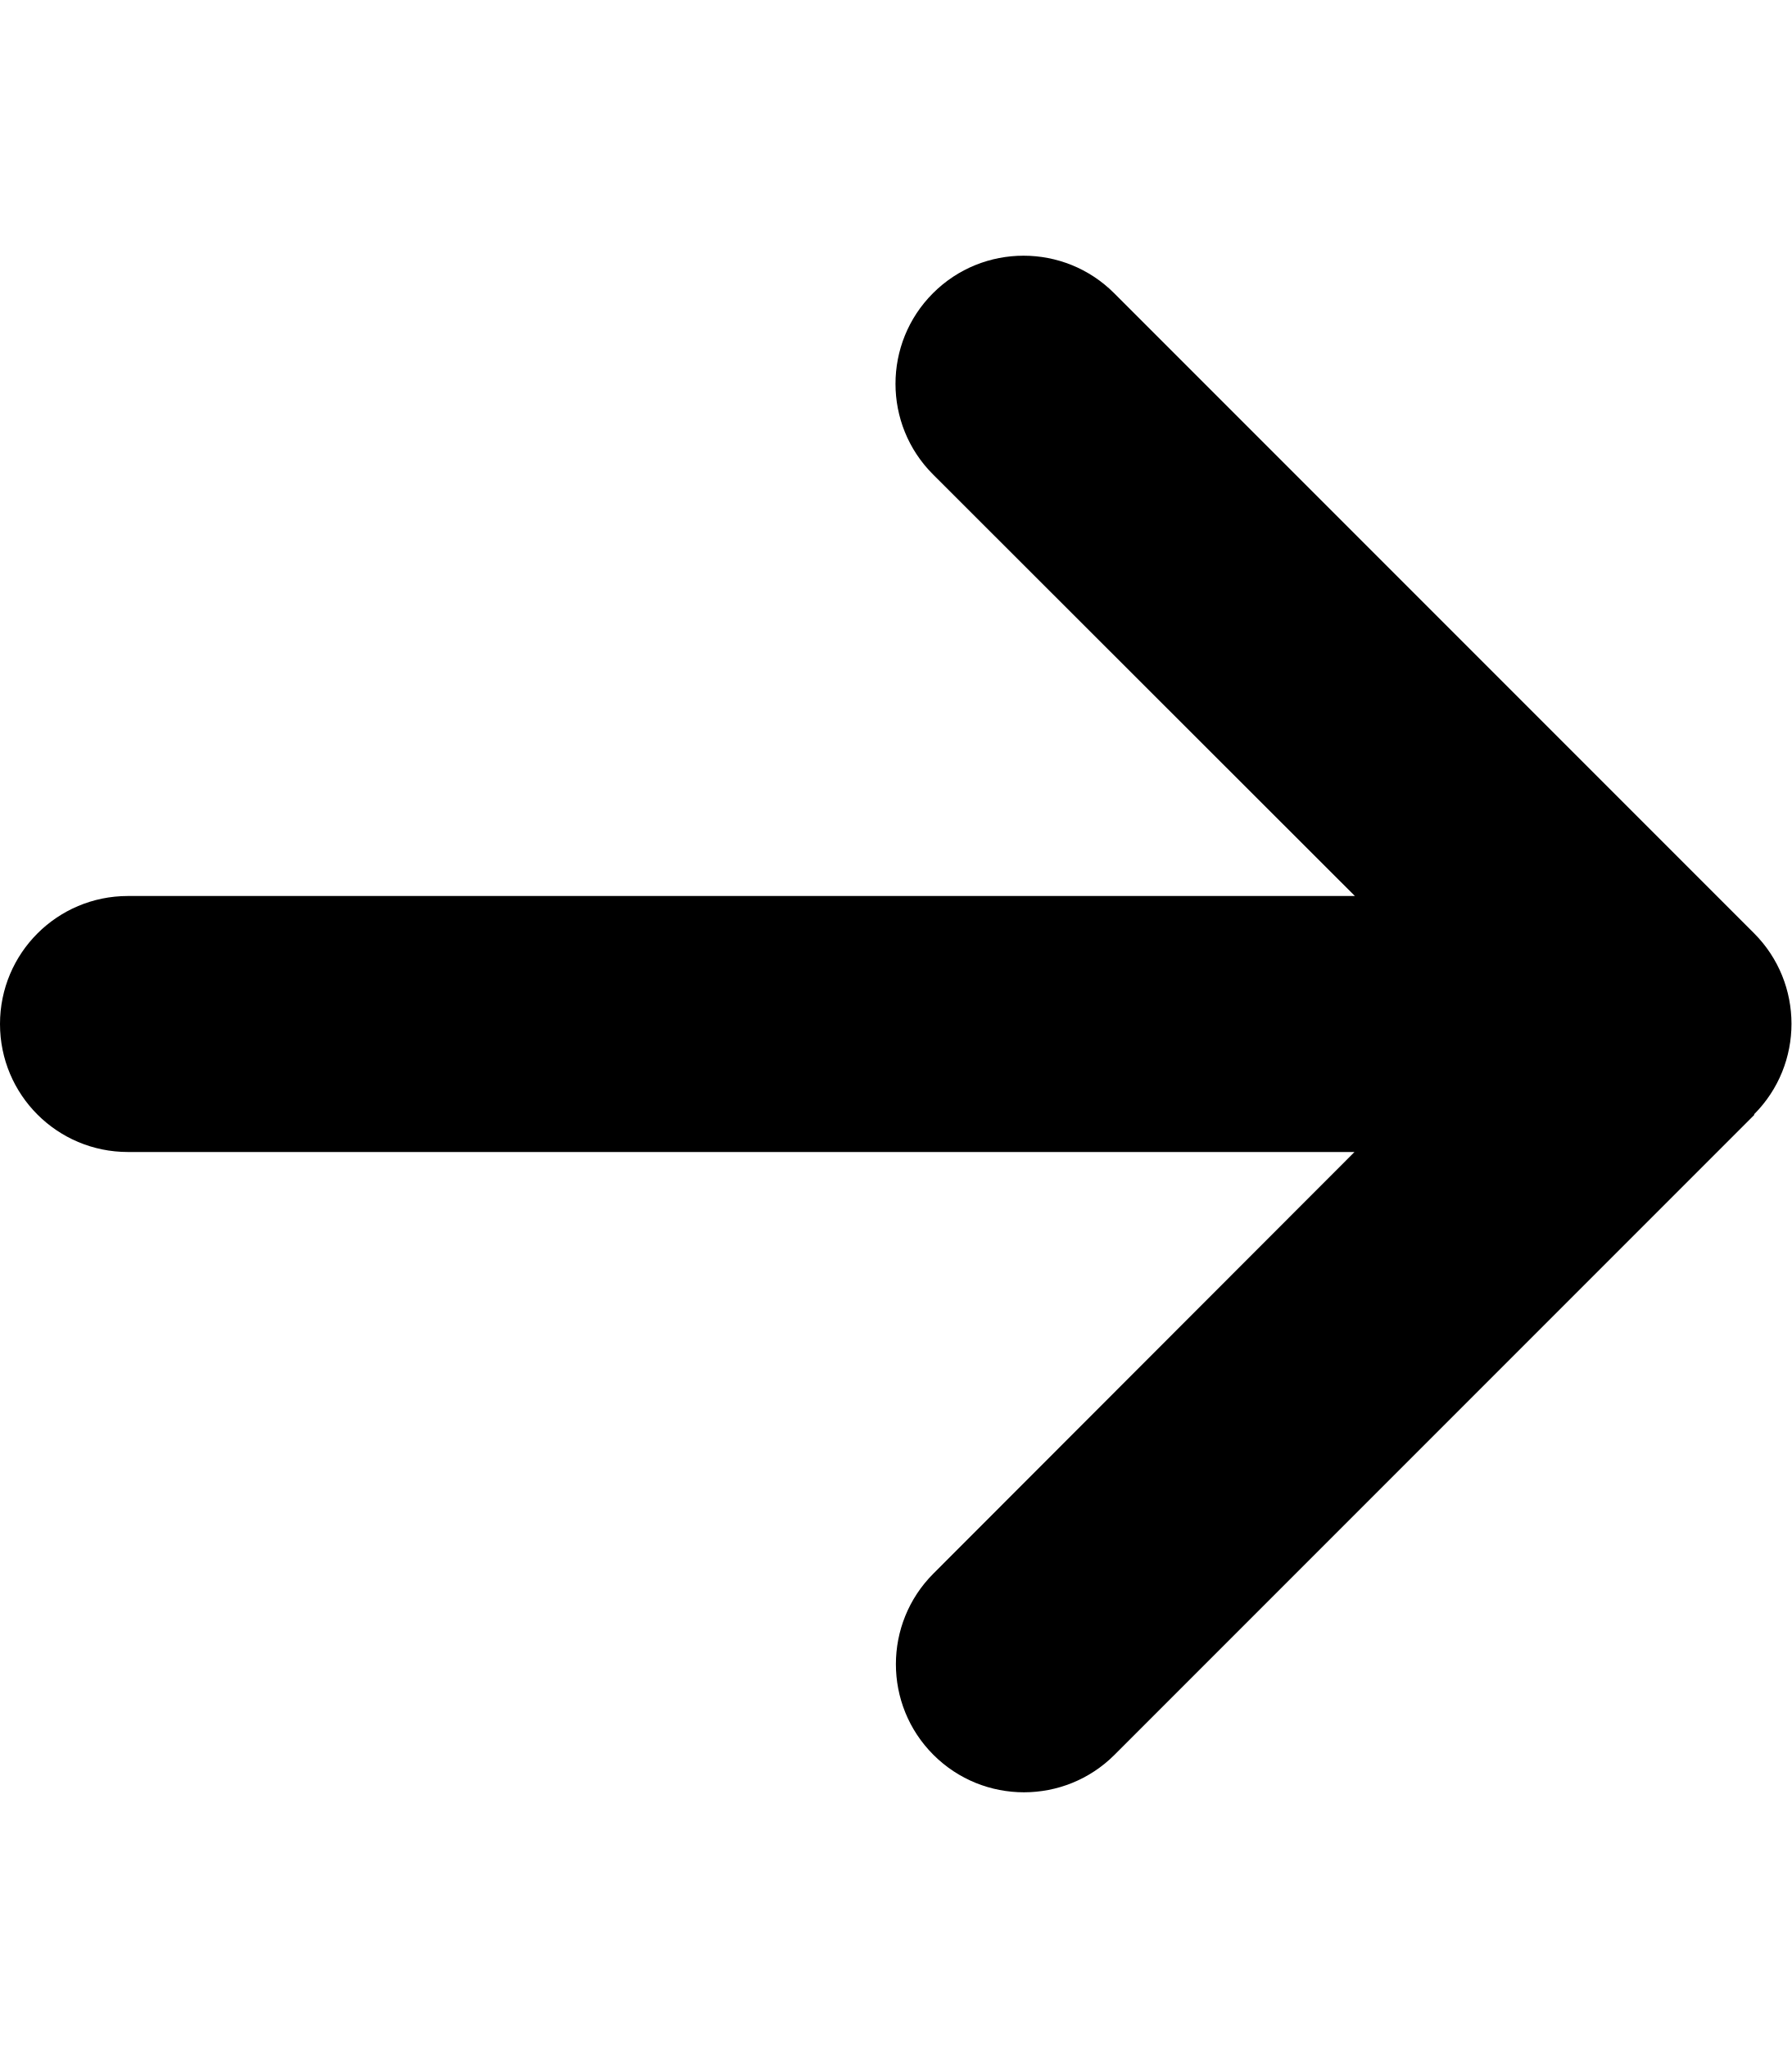
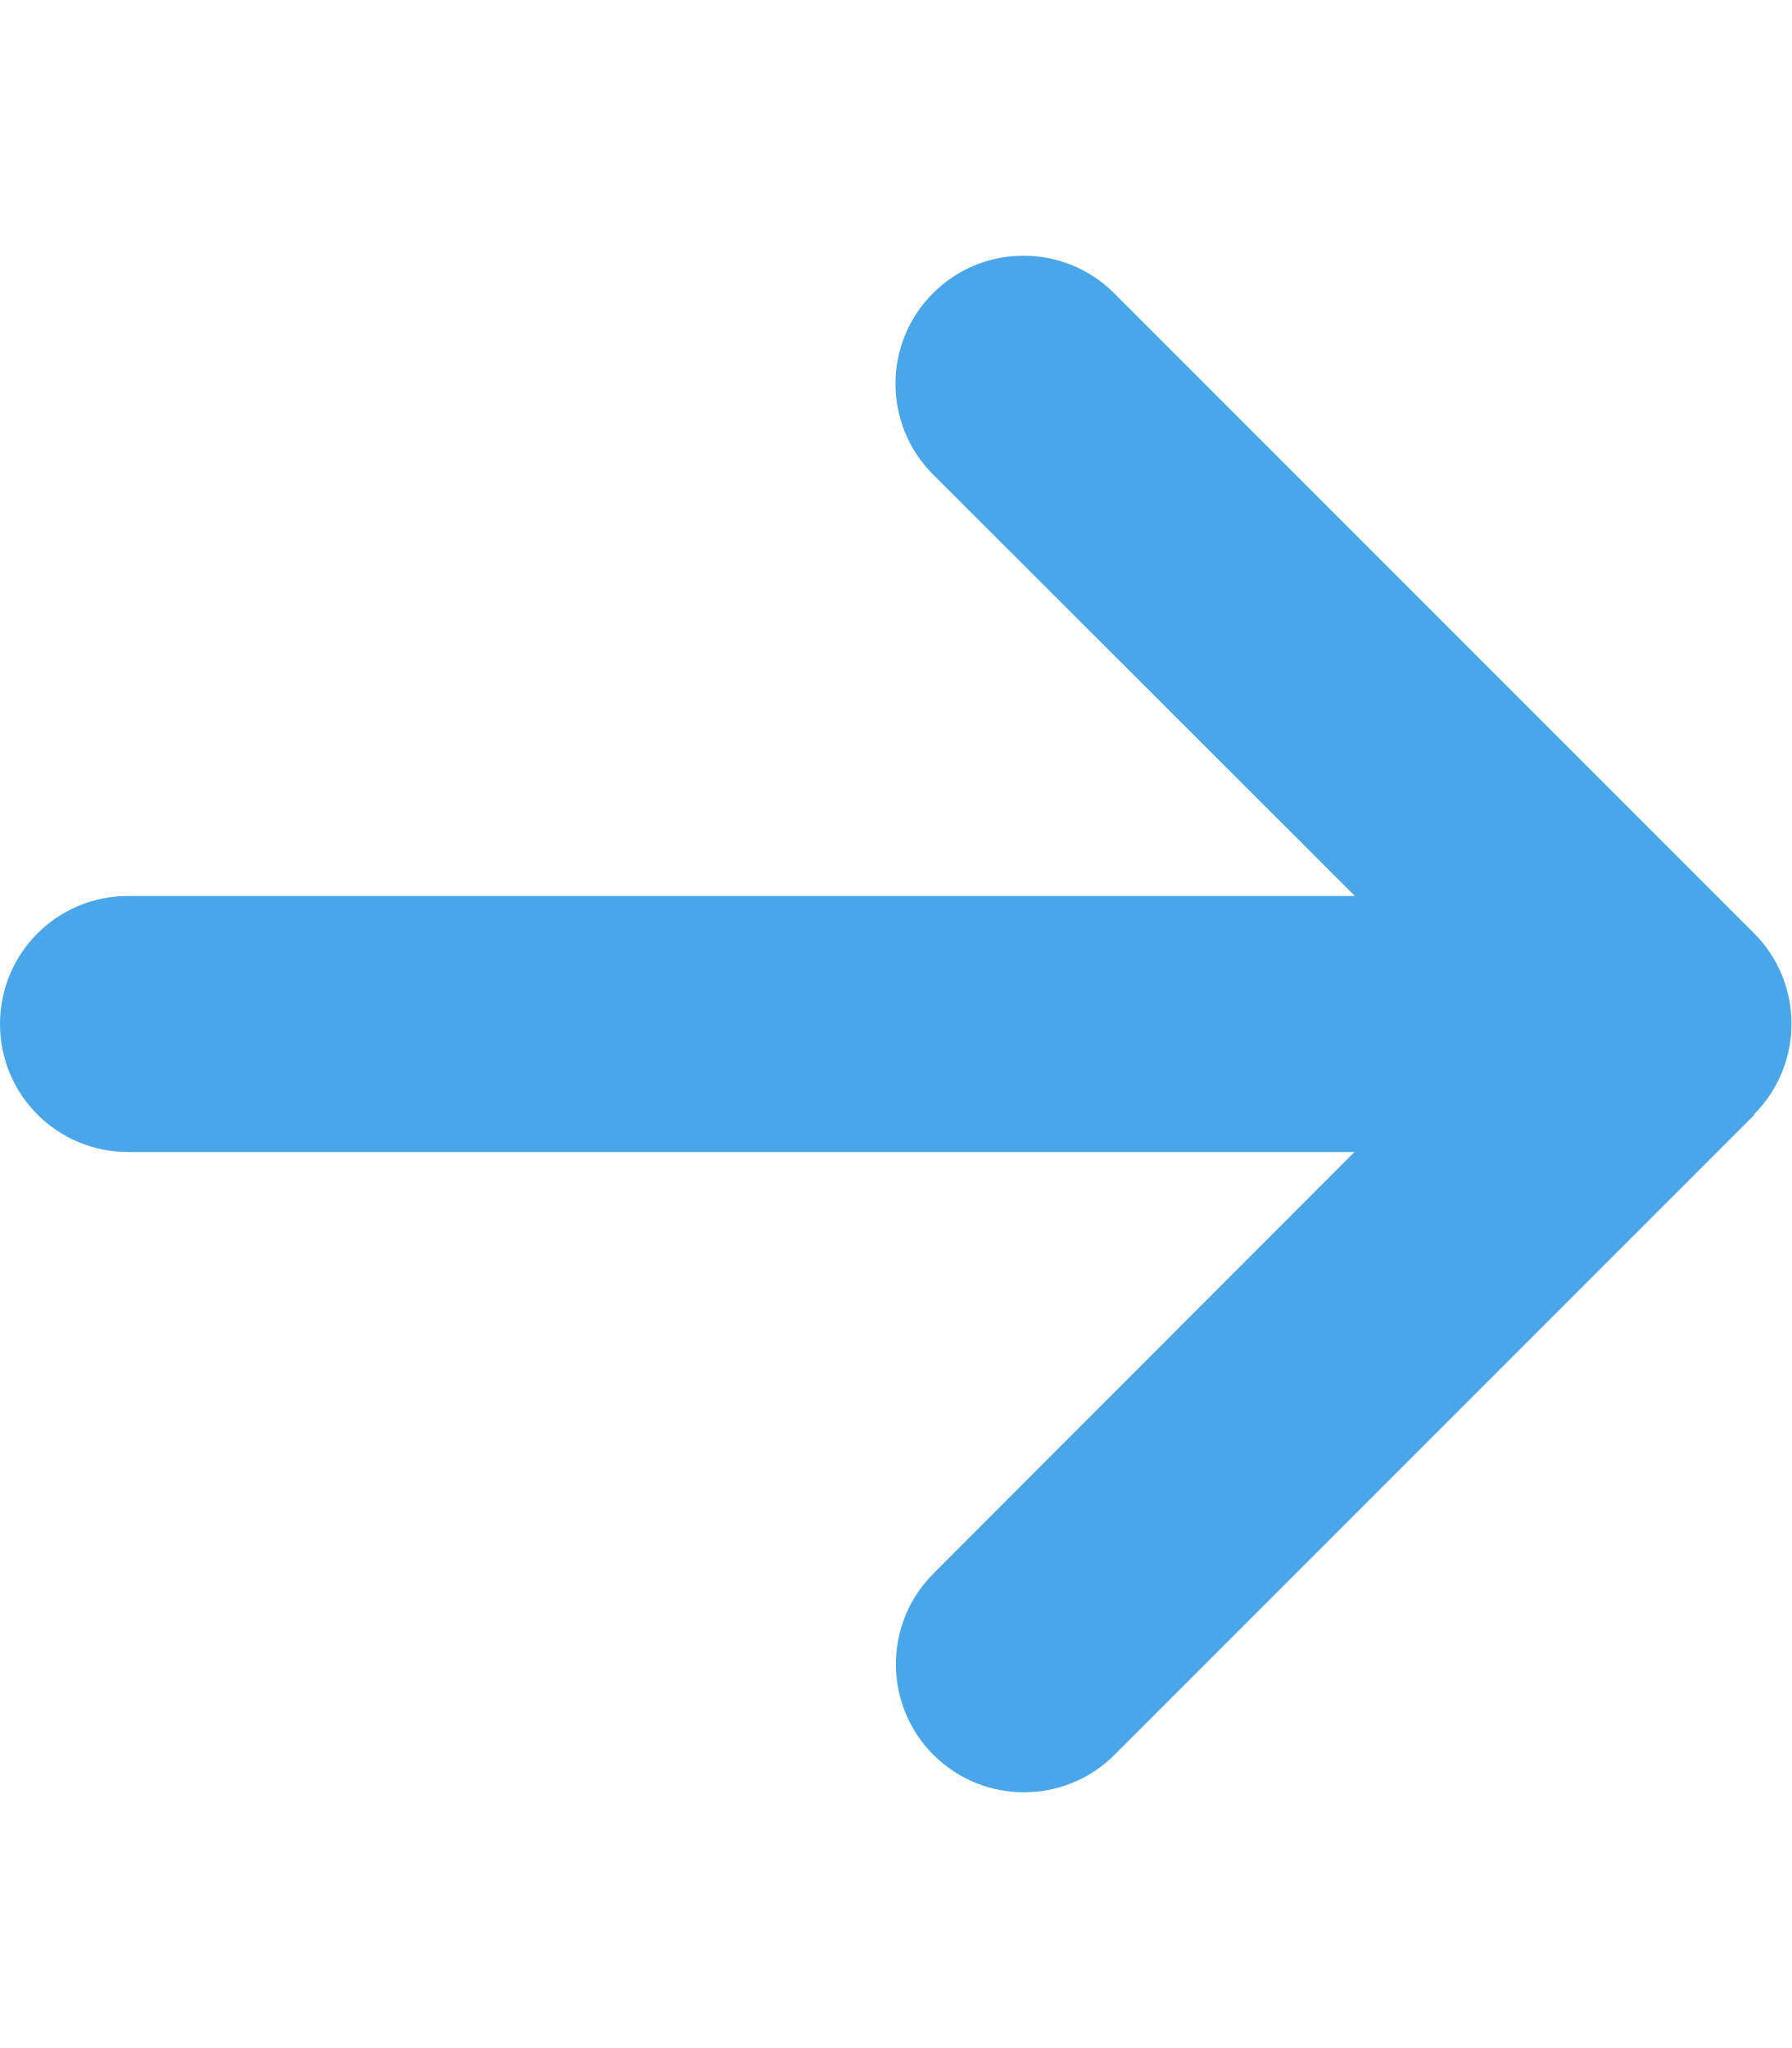
- <svg xmlns="http://www.w3.org/2000/svg" viewBox="0 0 448 512">
+ <svg xmlns="http://www.w3.org/2000/svg" fill="#49A6E9" viewBox="0 0 448 512">
  <path d="M438.6 278.6c12.5-12.5 12.5-32.8 0-45.3l-160-160c-12.5-12.5-32.8-12.5-45.3 0s-12.5 32.8 0 45.3L338.8 224 32 224c-17.7 0-32 14.3-32 32s14.3 32 32 32l306.7 0L233.4 393.4c-12.5 12.5-12.5 32.8 0 45.3s32.8 12.5 45.3 0l160-160z" />
</svg>
